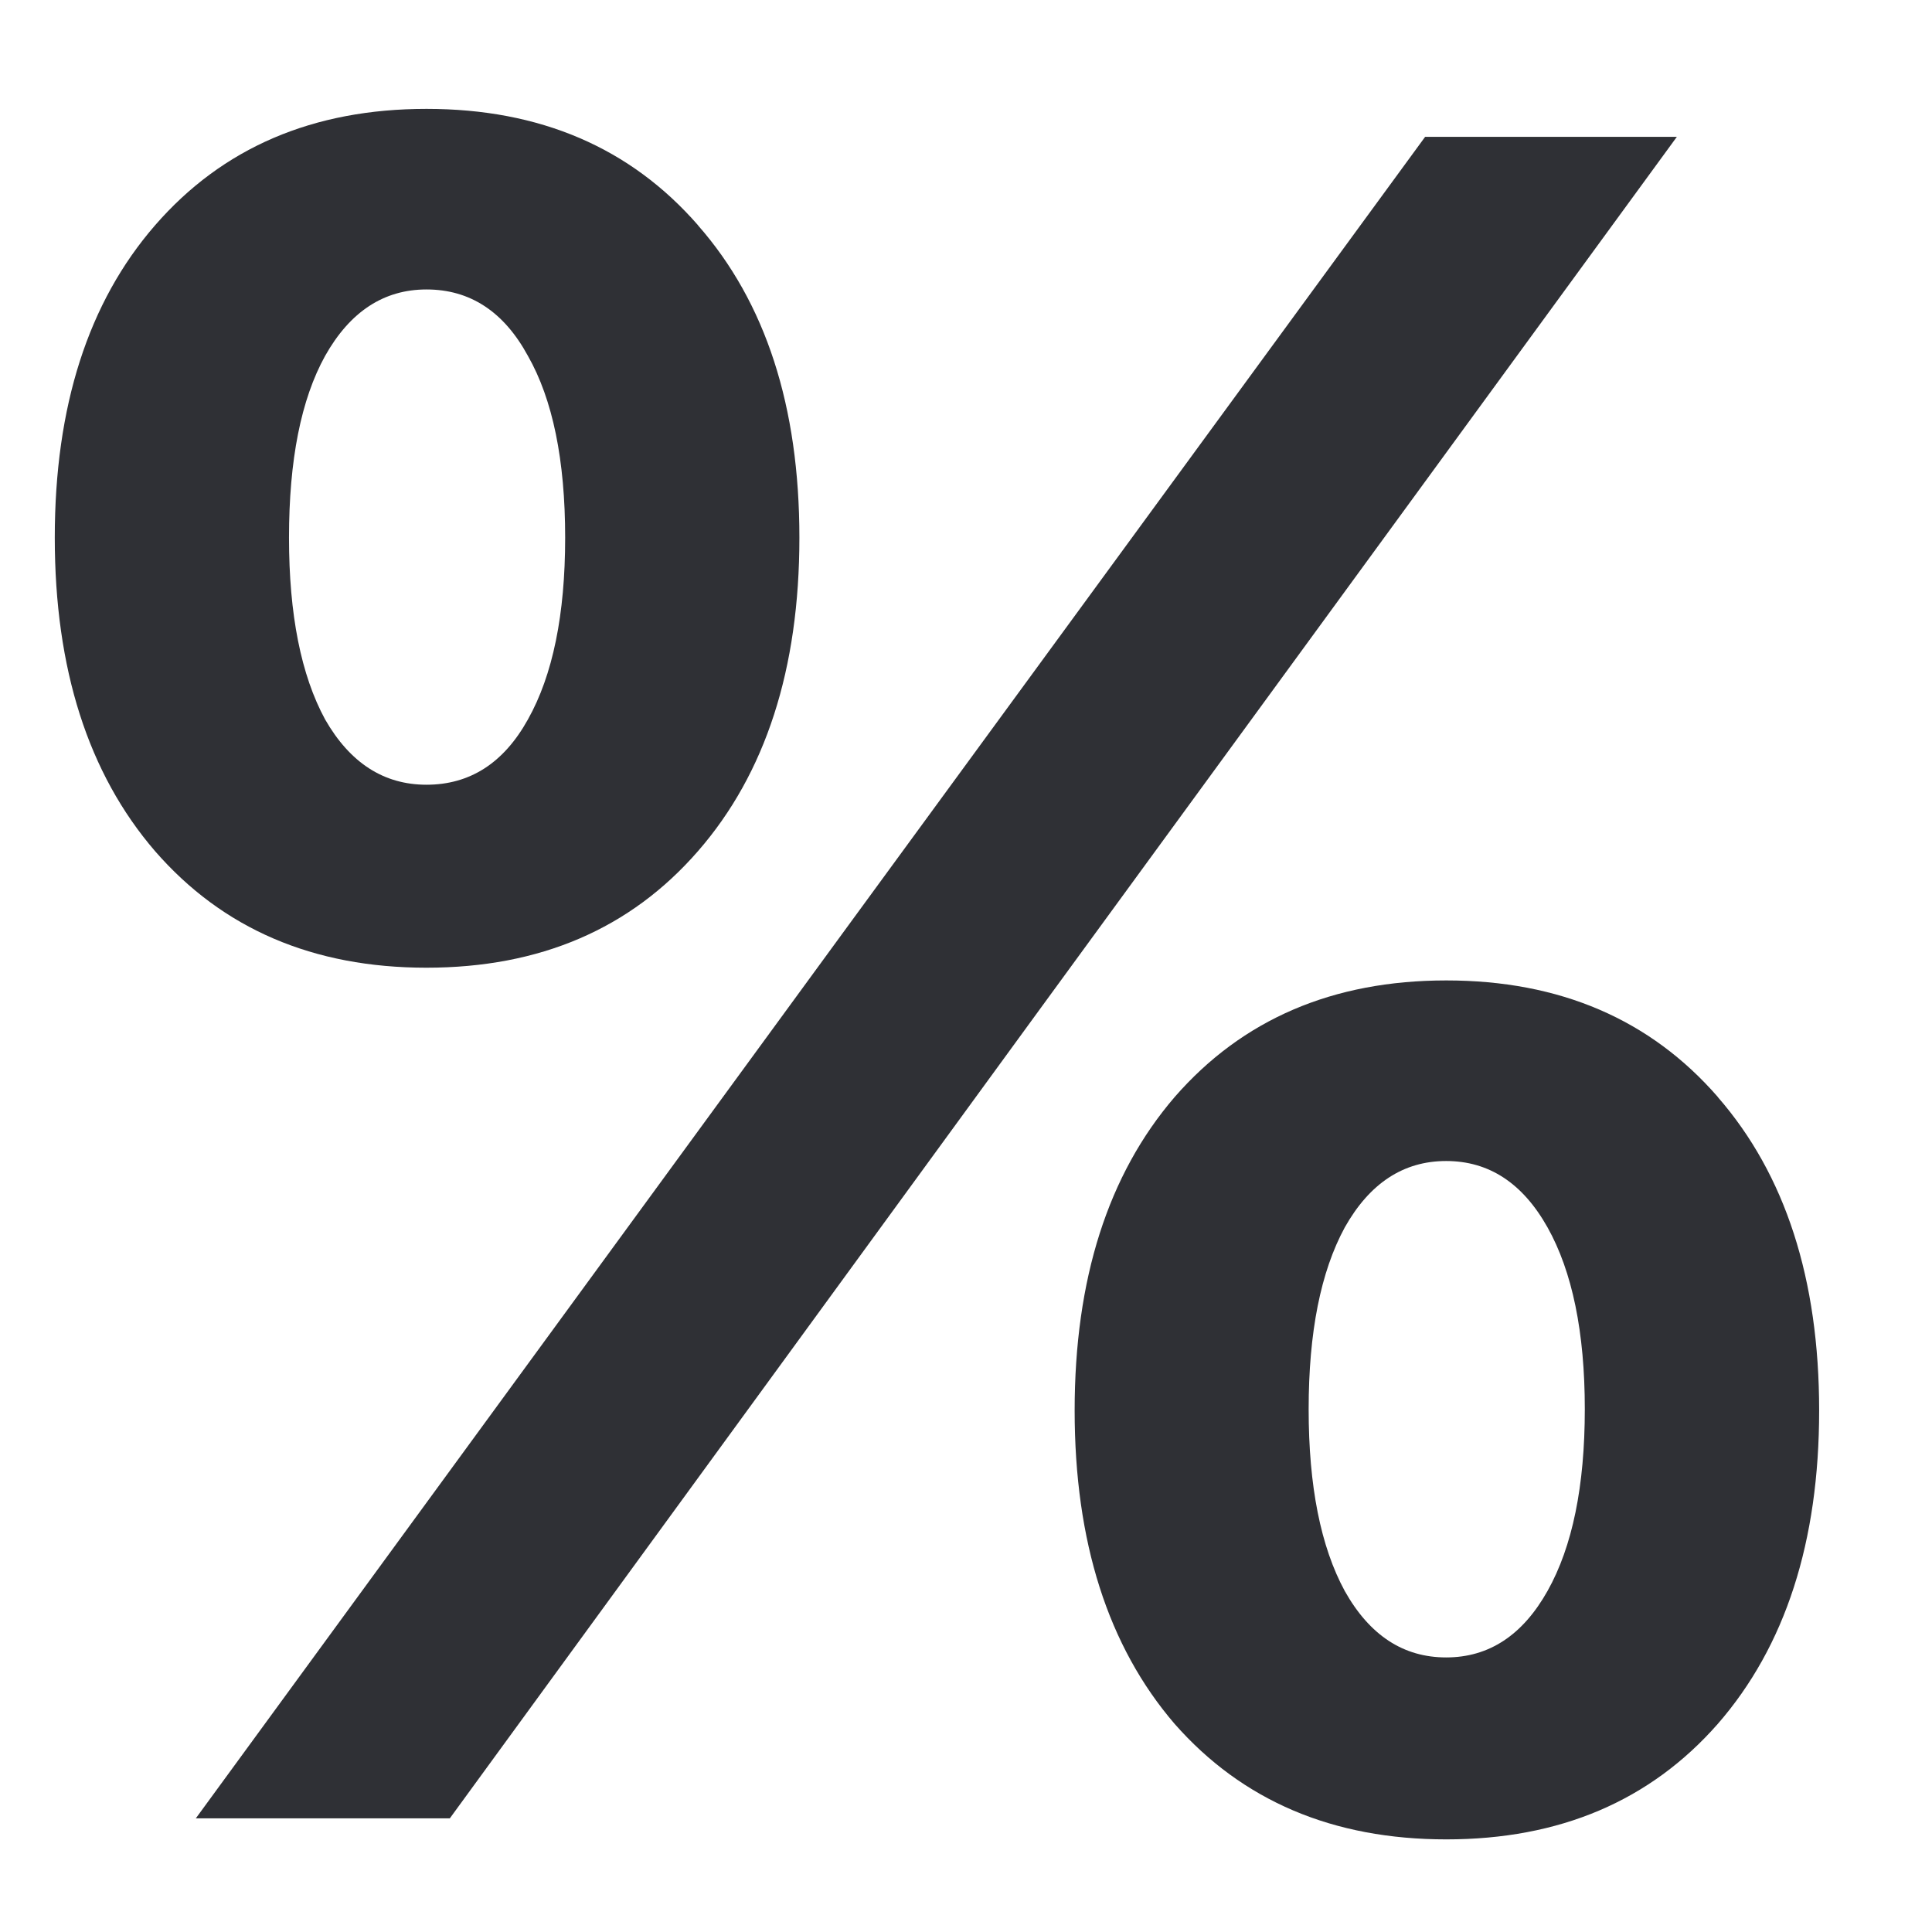
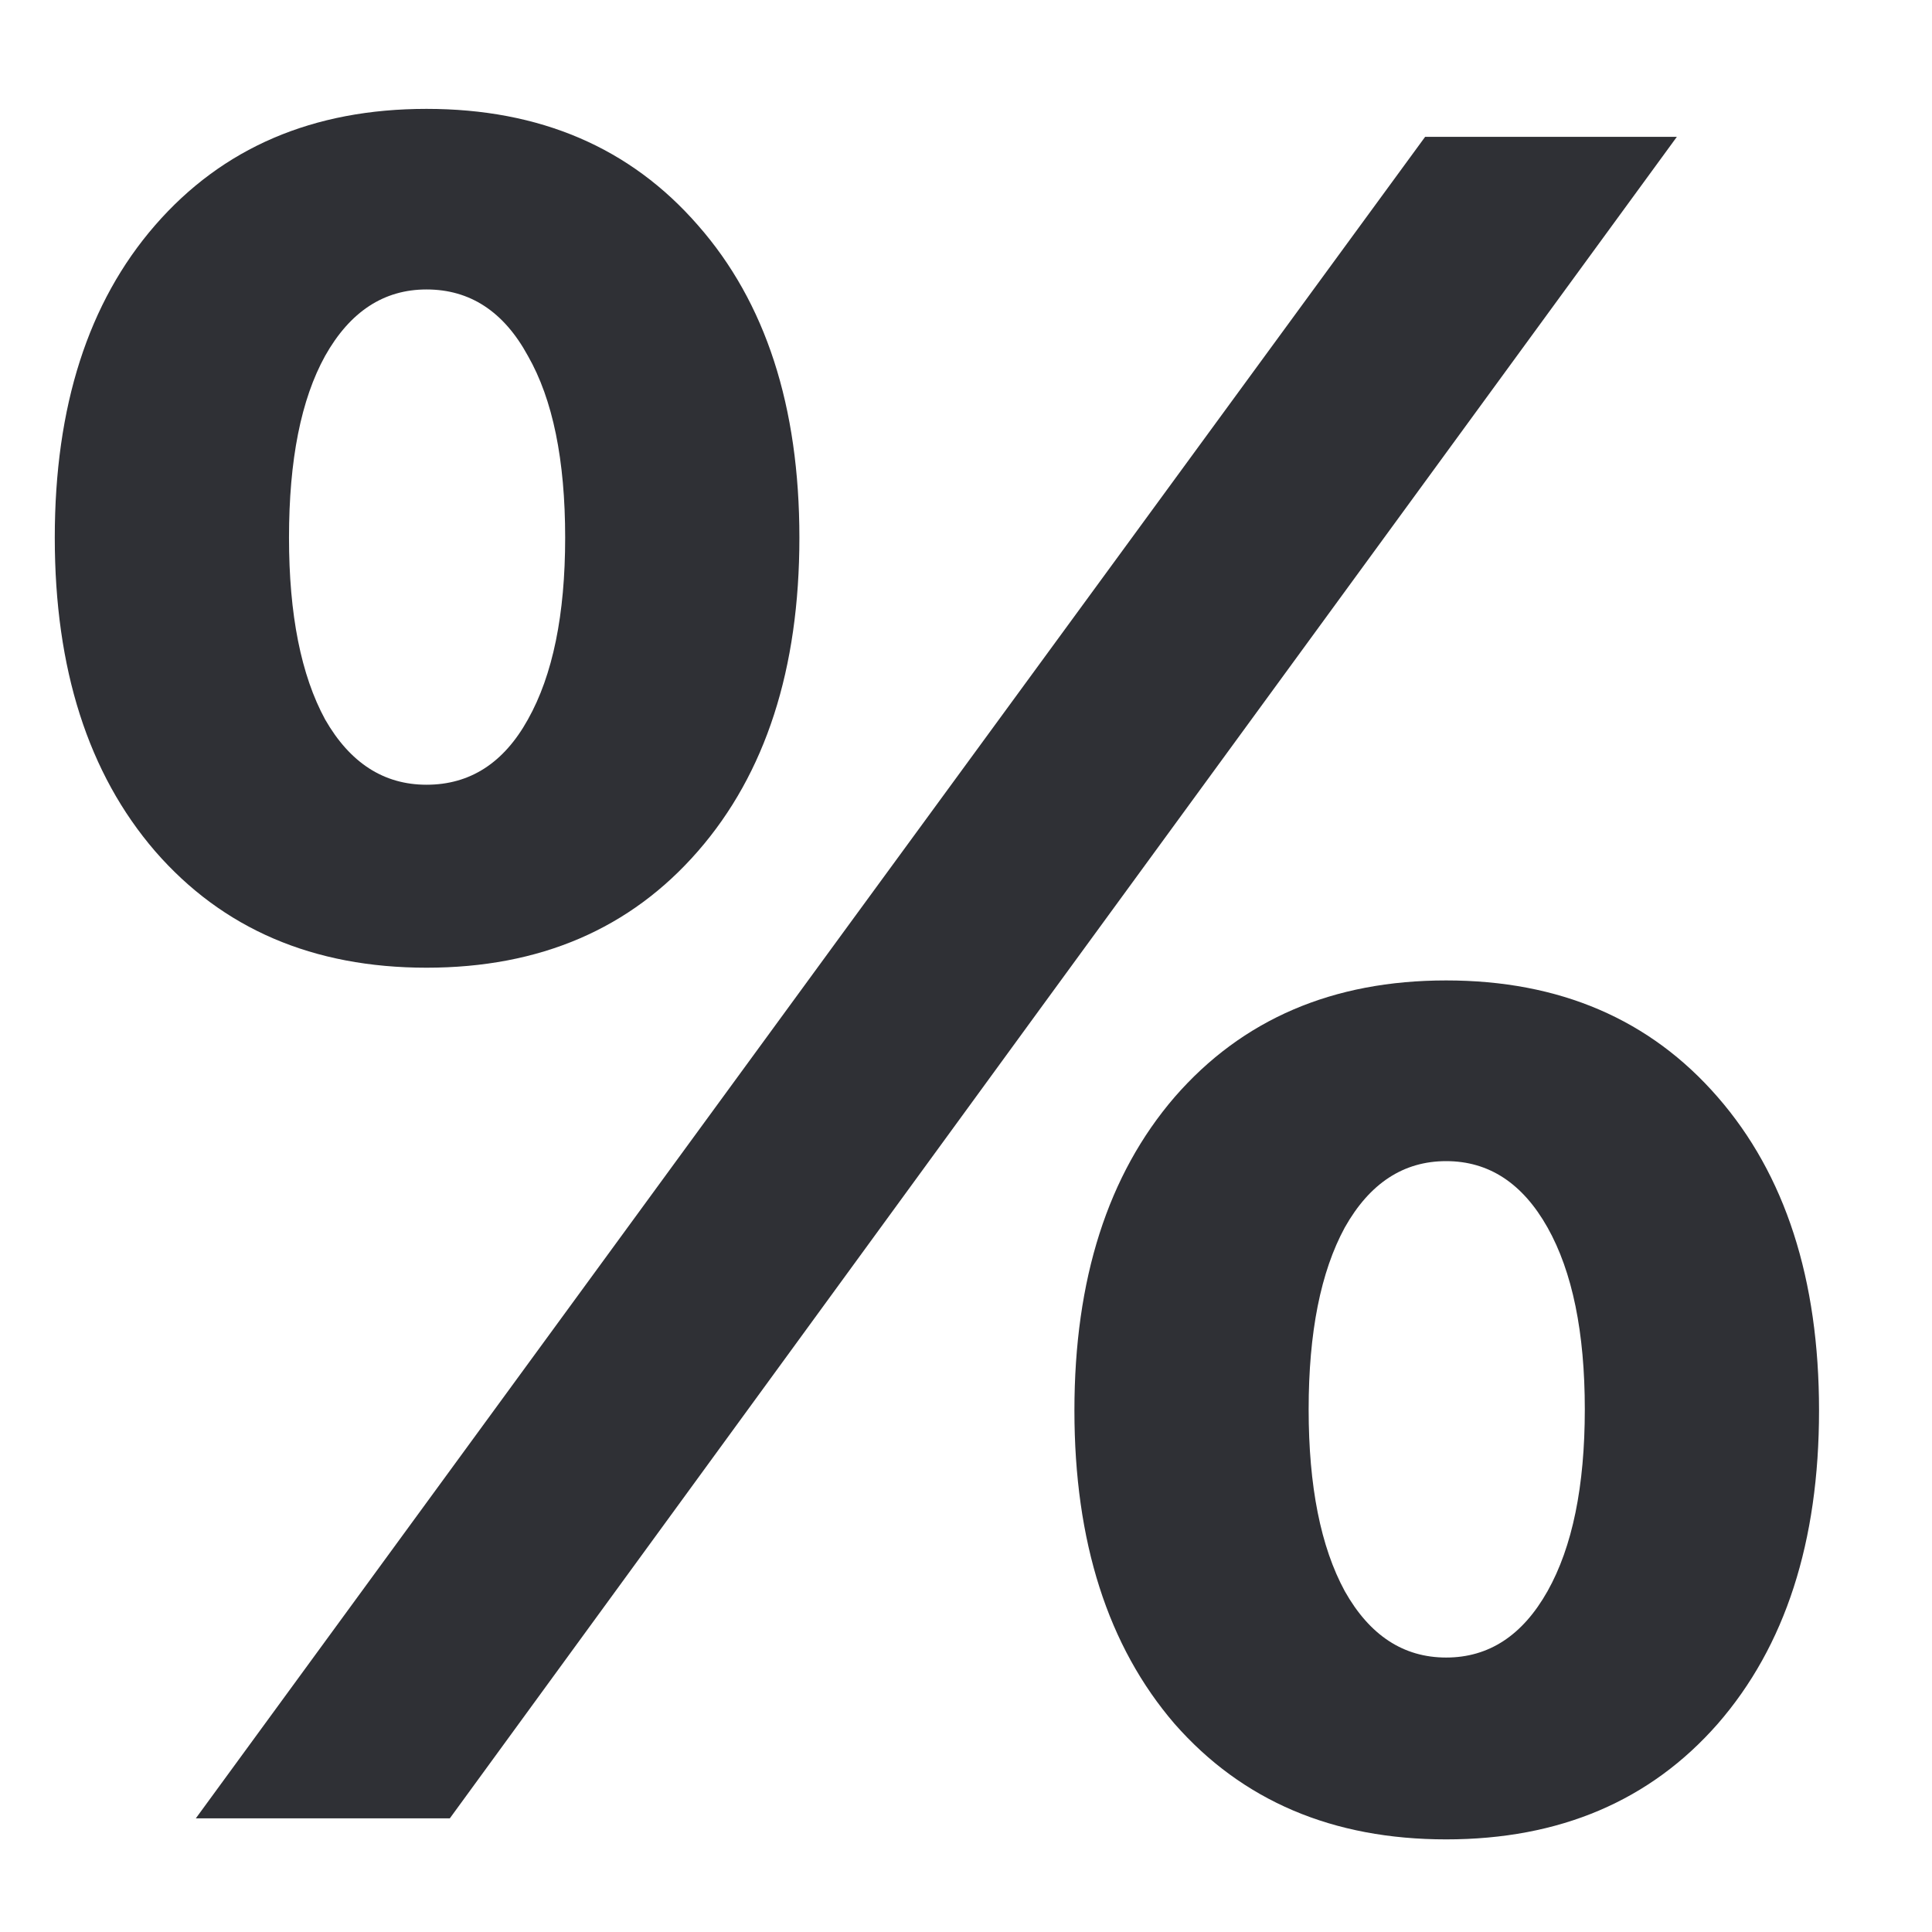
- <svg xmlns="http://www.w3.org/2000/svg" width="17" height="17" fill="none">
-   <path d="M6.142 1.983c.595.677.892 1.593.892 2.748 0 1.155-.297 2.075-.892 2.758-.595.684-1.391 1.026-2.39 1.026-.997 0-1.793-.342-2.388-1.026C.776 6.806.482 5.886.482 4.731s.294-2.071.882-2.748C1.958 1.299 2.754.958 3.753.958c.998 0 1.794.341 2.39 1.025zm-2.39 4.922c.384 0 .681-.192.893-.574.219-.39.328-.923.328-1.6 0-.684-.11-1.217-.328-1.6-.212-.39-.51-.584-.892-.584-.376 0-.673.195-.892.584-.212.383-.318.916-.318 1.6 0 .677.106 1.21.318 1.6.219.382.516.574.892.574zM3.959 16H1.723l5.732-7.844 5.085-6.952h2.215L9.177 8.843 3.958 16zm11.156-6.347c.595.683.892 1.603.892 2.758s-.297 2.075-.892 2.758c-.595.677-1.39 1.016-2.389 1.016-.998 0-1.794-.339-2.39-1.016-.587-.683-.88-1.603-.88-2.758s.293-2.075.88-2.758c.596-.684 1.392-1.026 2.39-1.026.998 0 1.795.342 2.39 1.026zM11.833 14c.219.39.516.584.892.584s.673-.195.892-.585c.219-.39.328-.922.328-1.6 0-.676-.11-1.21-.328-1.599-.219-.39-.516-.584-.892-.584s-.673.195-.892.584c-.212.39-.318.923-.318 1.6s.106 1.21.318 1.6z" fill="#2F3035" />
+ <svg xmlns="http://www.w3.org/2000/svg" width="17" height="17" viewBox="0 0 17 17" fill="none">
+   <path d="M6.142 1.983C6.737 2.66 7.034 3.576 7.034 4.731C7.034 5.886 6.737 6.806 6.142 7.489C5.547 8.173 4.751 8.515 3.753 8.515C2.755 8.515 1.958 8.173 1.364 7.489C0.776 6.806 0.482 5.886 0.482 4.731C0.482 3.576 0.776 2.66 1.364 1.983C1.958 1.299 2.755 0.958 3.753 0.958C4.751 0.958 5.547 1.299 6.142 1.983ZM3.753 6.905C4.136 6.905 4.433 6.713 4.645 6.331C4.864 5.941 4.973 5.408 4.973 4.731C4.973 4.047 4.864 3.514 4.645 3.131C4.433 2.742 4.136 2.547 3.753 2.547C3.377 2.547 3.08 2.742 2.861 3.131C2.649 3.514 2.543 4.047 2.543 4.731C2.543 5.408 2.649 5.941 2.861 6.331C3.08 6.713 3.377 6.905 3.753 6.905ZM3.958 16H1.723L7.455 8.156L12.54 1.204H14.755L9.177 8.843L3.958 16ZM15.114 9.653C15.709 10.336 16.006 11.256 16.006 12.411C16.006 13.566 15.709 14.486 15.114 15.169C14.52 15.846 13.723 16.185 12.725 16.185C11.727 16.185 10.931 15.846 10.336 15.169C9.748 14.486 9.454 13.566 9.454 12.411C9.454 11.256 9.748 10.336 10.336 9.653C10.931 8.969 11.727 8.627 12.725 8.627C13.723 8.627 14.52 8.969 15.114 9.653ZM11.833 14.001C12.052 14.39 12.349 14.585 12.725 14.585C13.101 14.585 13.398 14.39 13.617 14.001C13.836 13.611 13.945 13.078 13.945 12.401C13.945 11.724 13.836 11.191 13.617 10.801C13.398 10.412 13.101 10.217 12.725 10.217C12.349 10.217 12.052 10.412 11.833 10.801C11.621 11.191 11.515 11.724 11.515 12.401C11.515 13.078 11.621 13.611 11.833 14.001Z" fill="#2F3035" />
</svg>
